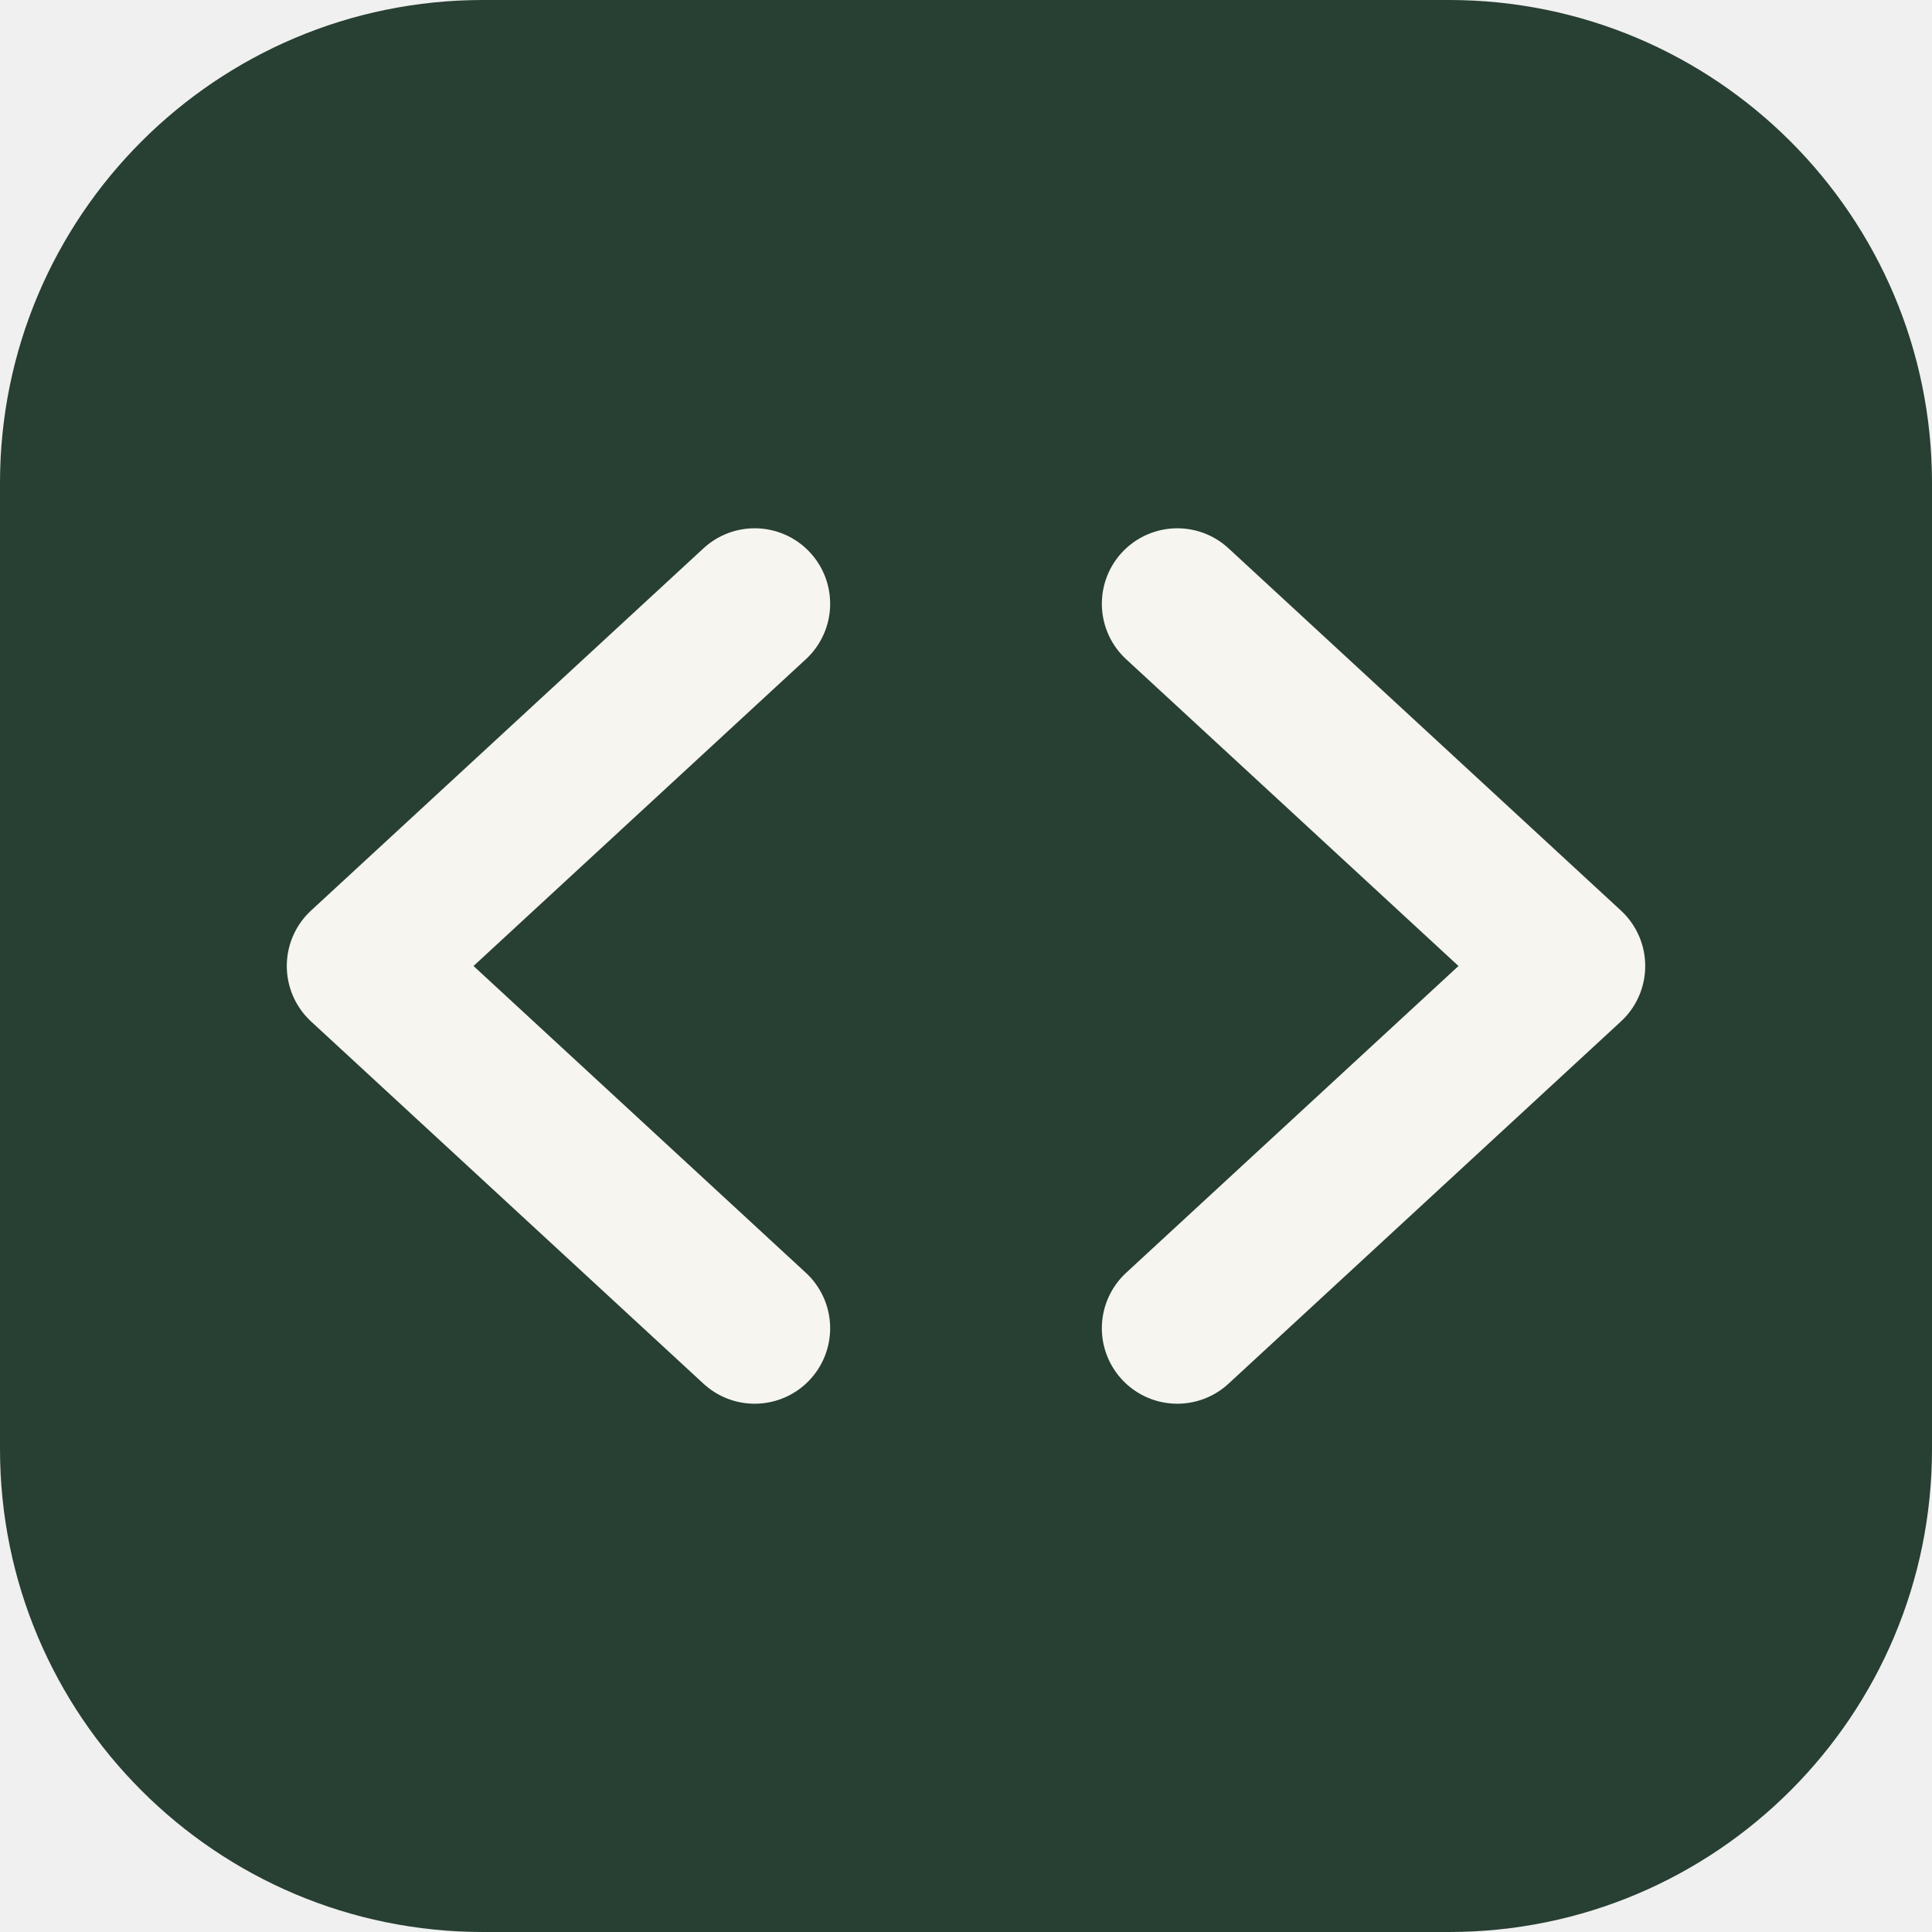
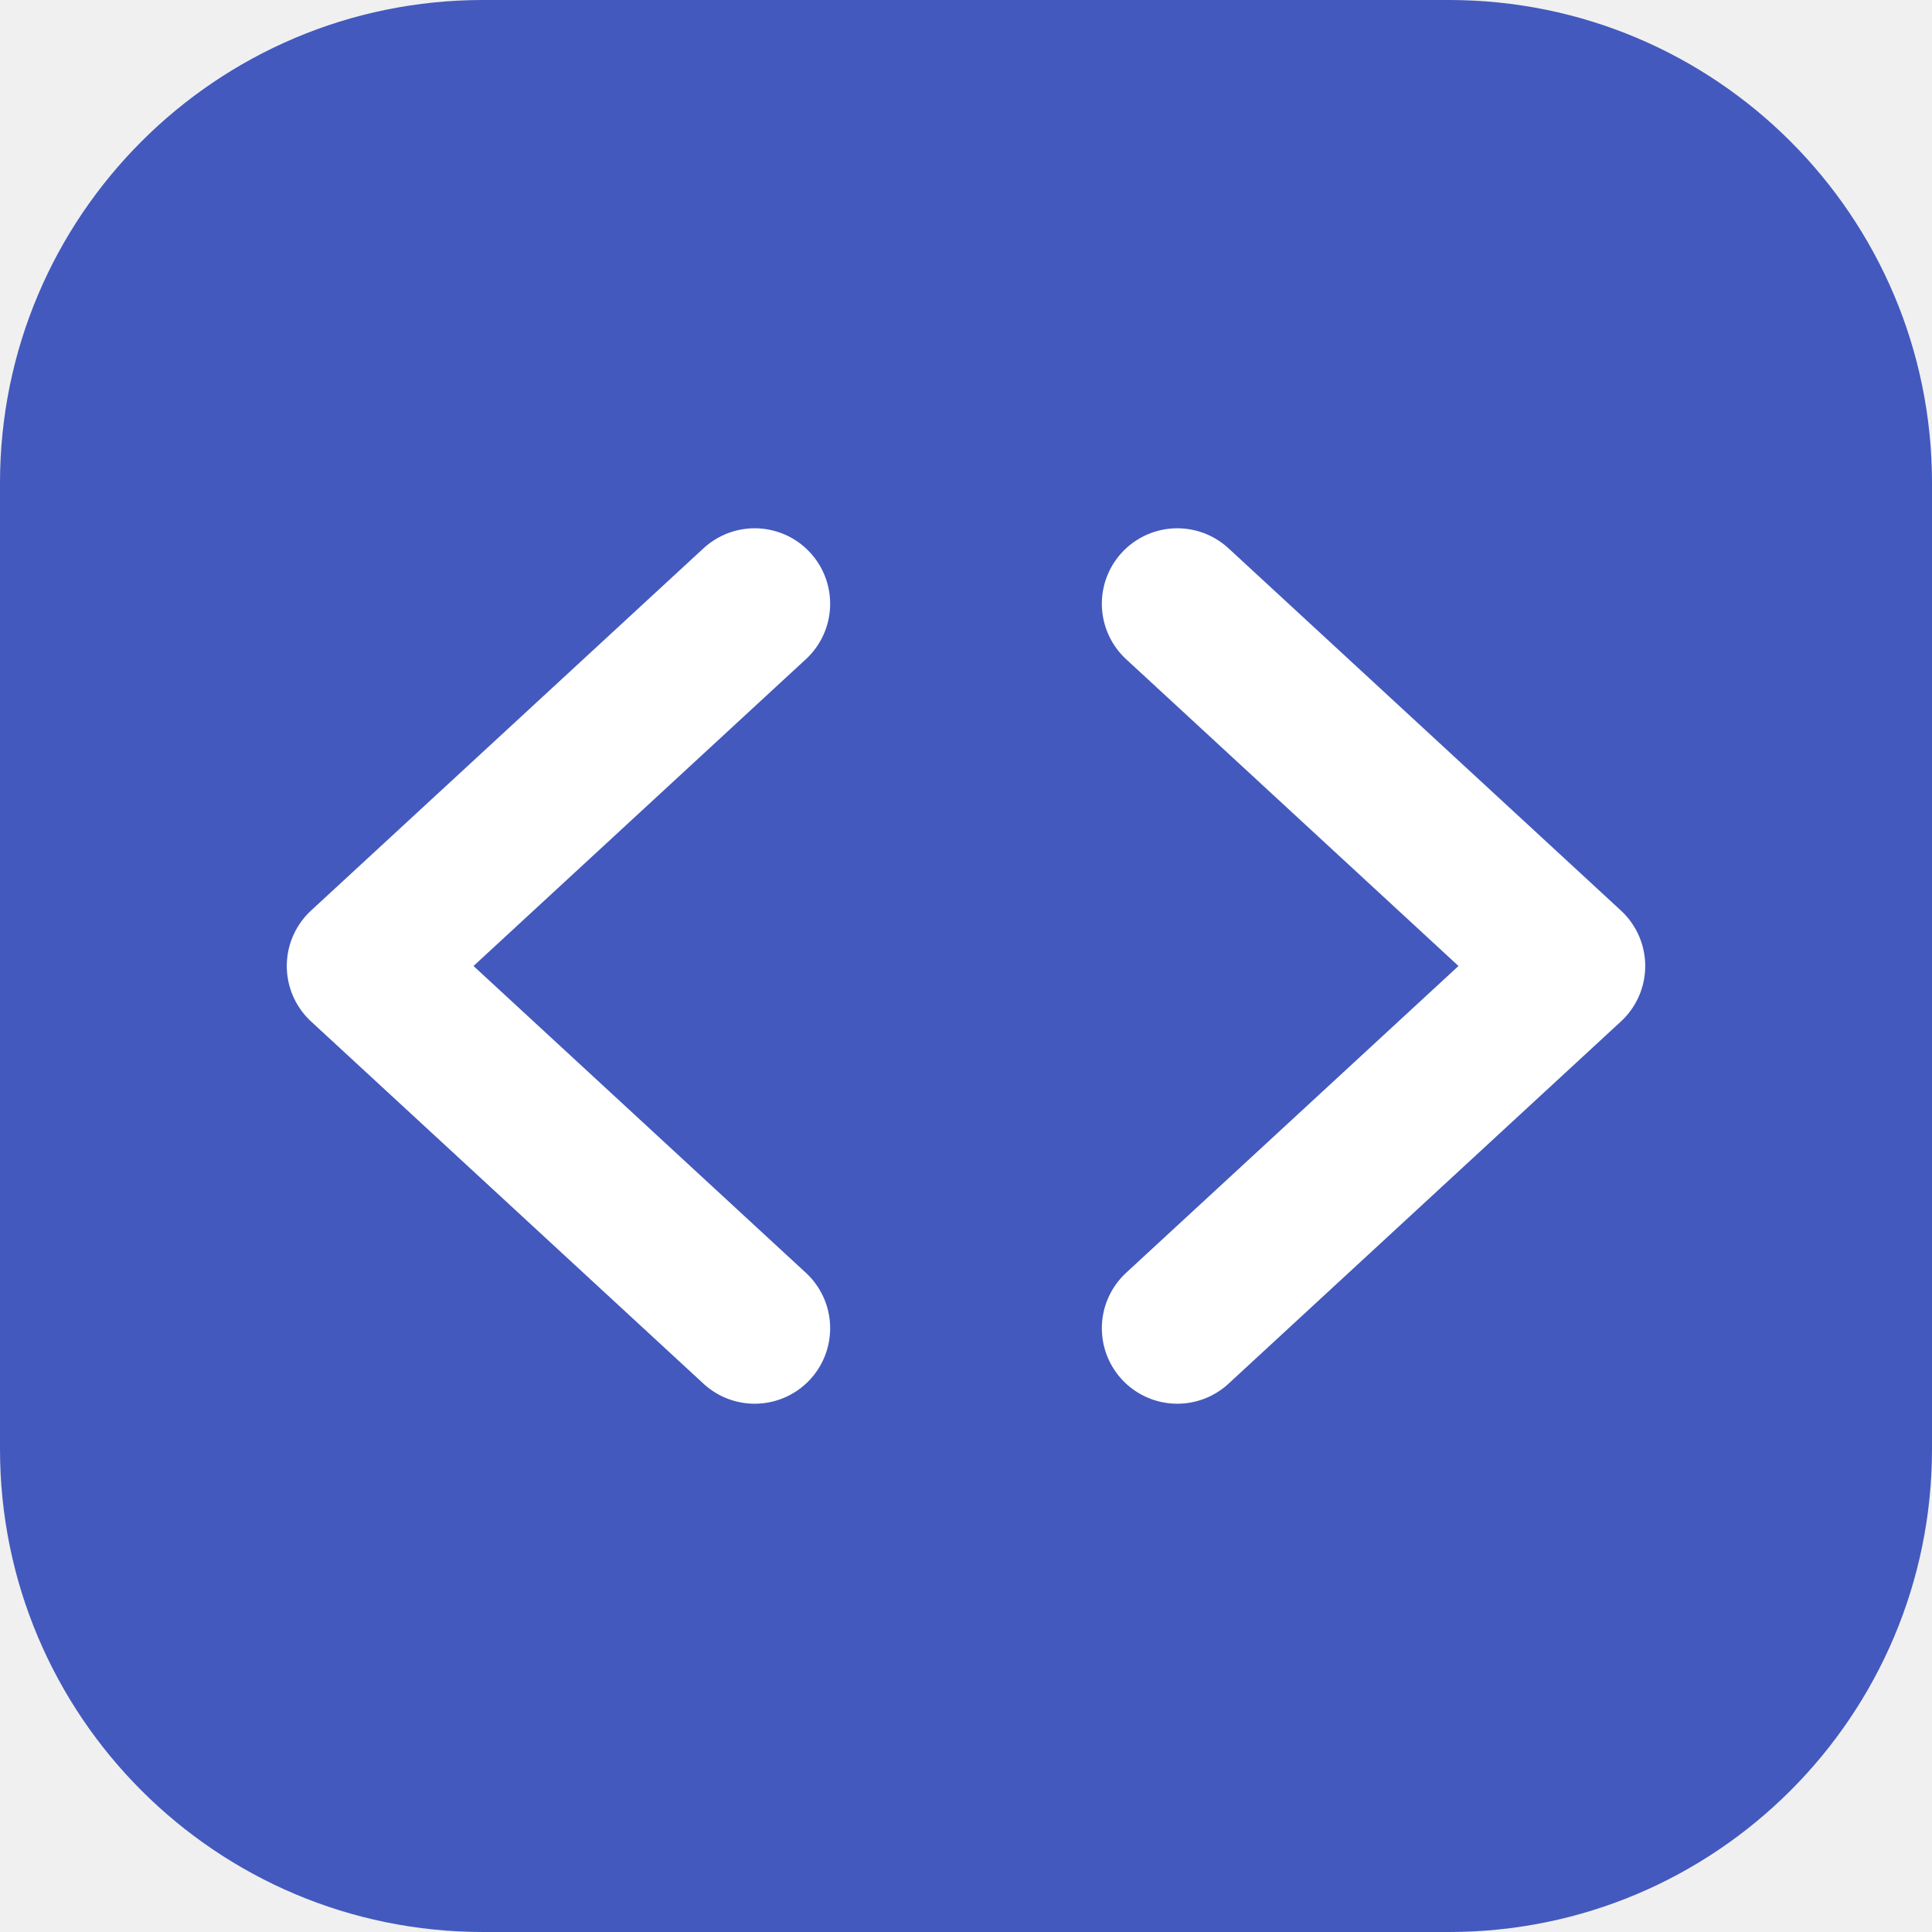
<svg xmlns="http://www.w3.org/2000/svg" viewBox="0 0 64 64">
-   <rect width="64" height="64" rx="16" fill="#283f33" />
-   <path d="m25 20-13 12 13 12m14-24 13 12-13 12" fill="none" stroke="#f6f5ef" stroke-width="5" stroke-linecap="round" stroke-linejoin="round" />
+   <rect width="64" height="64" rx="16" fill="#4359bd" />
+   <path d="m25 20-13 12 13 12m14-24 13 12-13 12" fill="none" stroke="#ffffff" stroke-width="5" stroke-linecap="round" stroke-linejoin="round" />
</svg>
